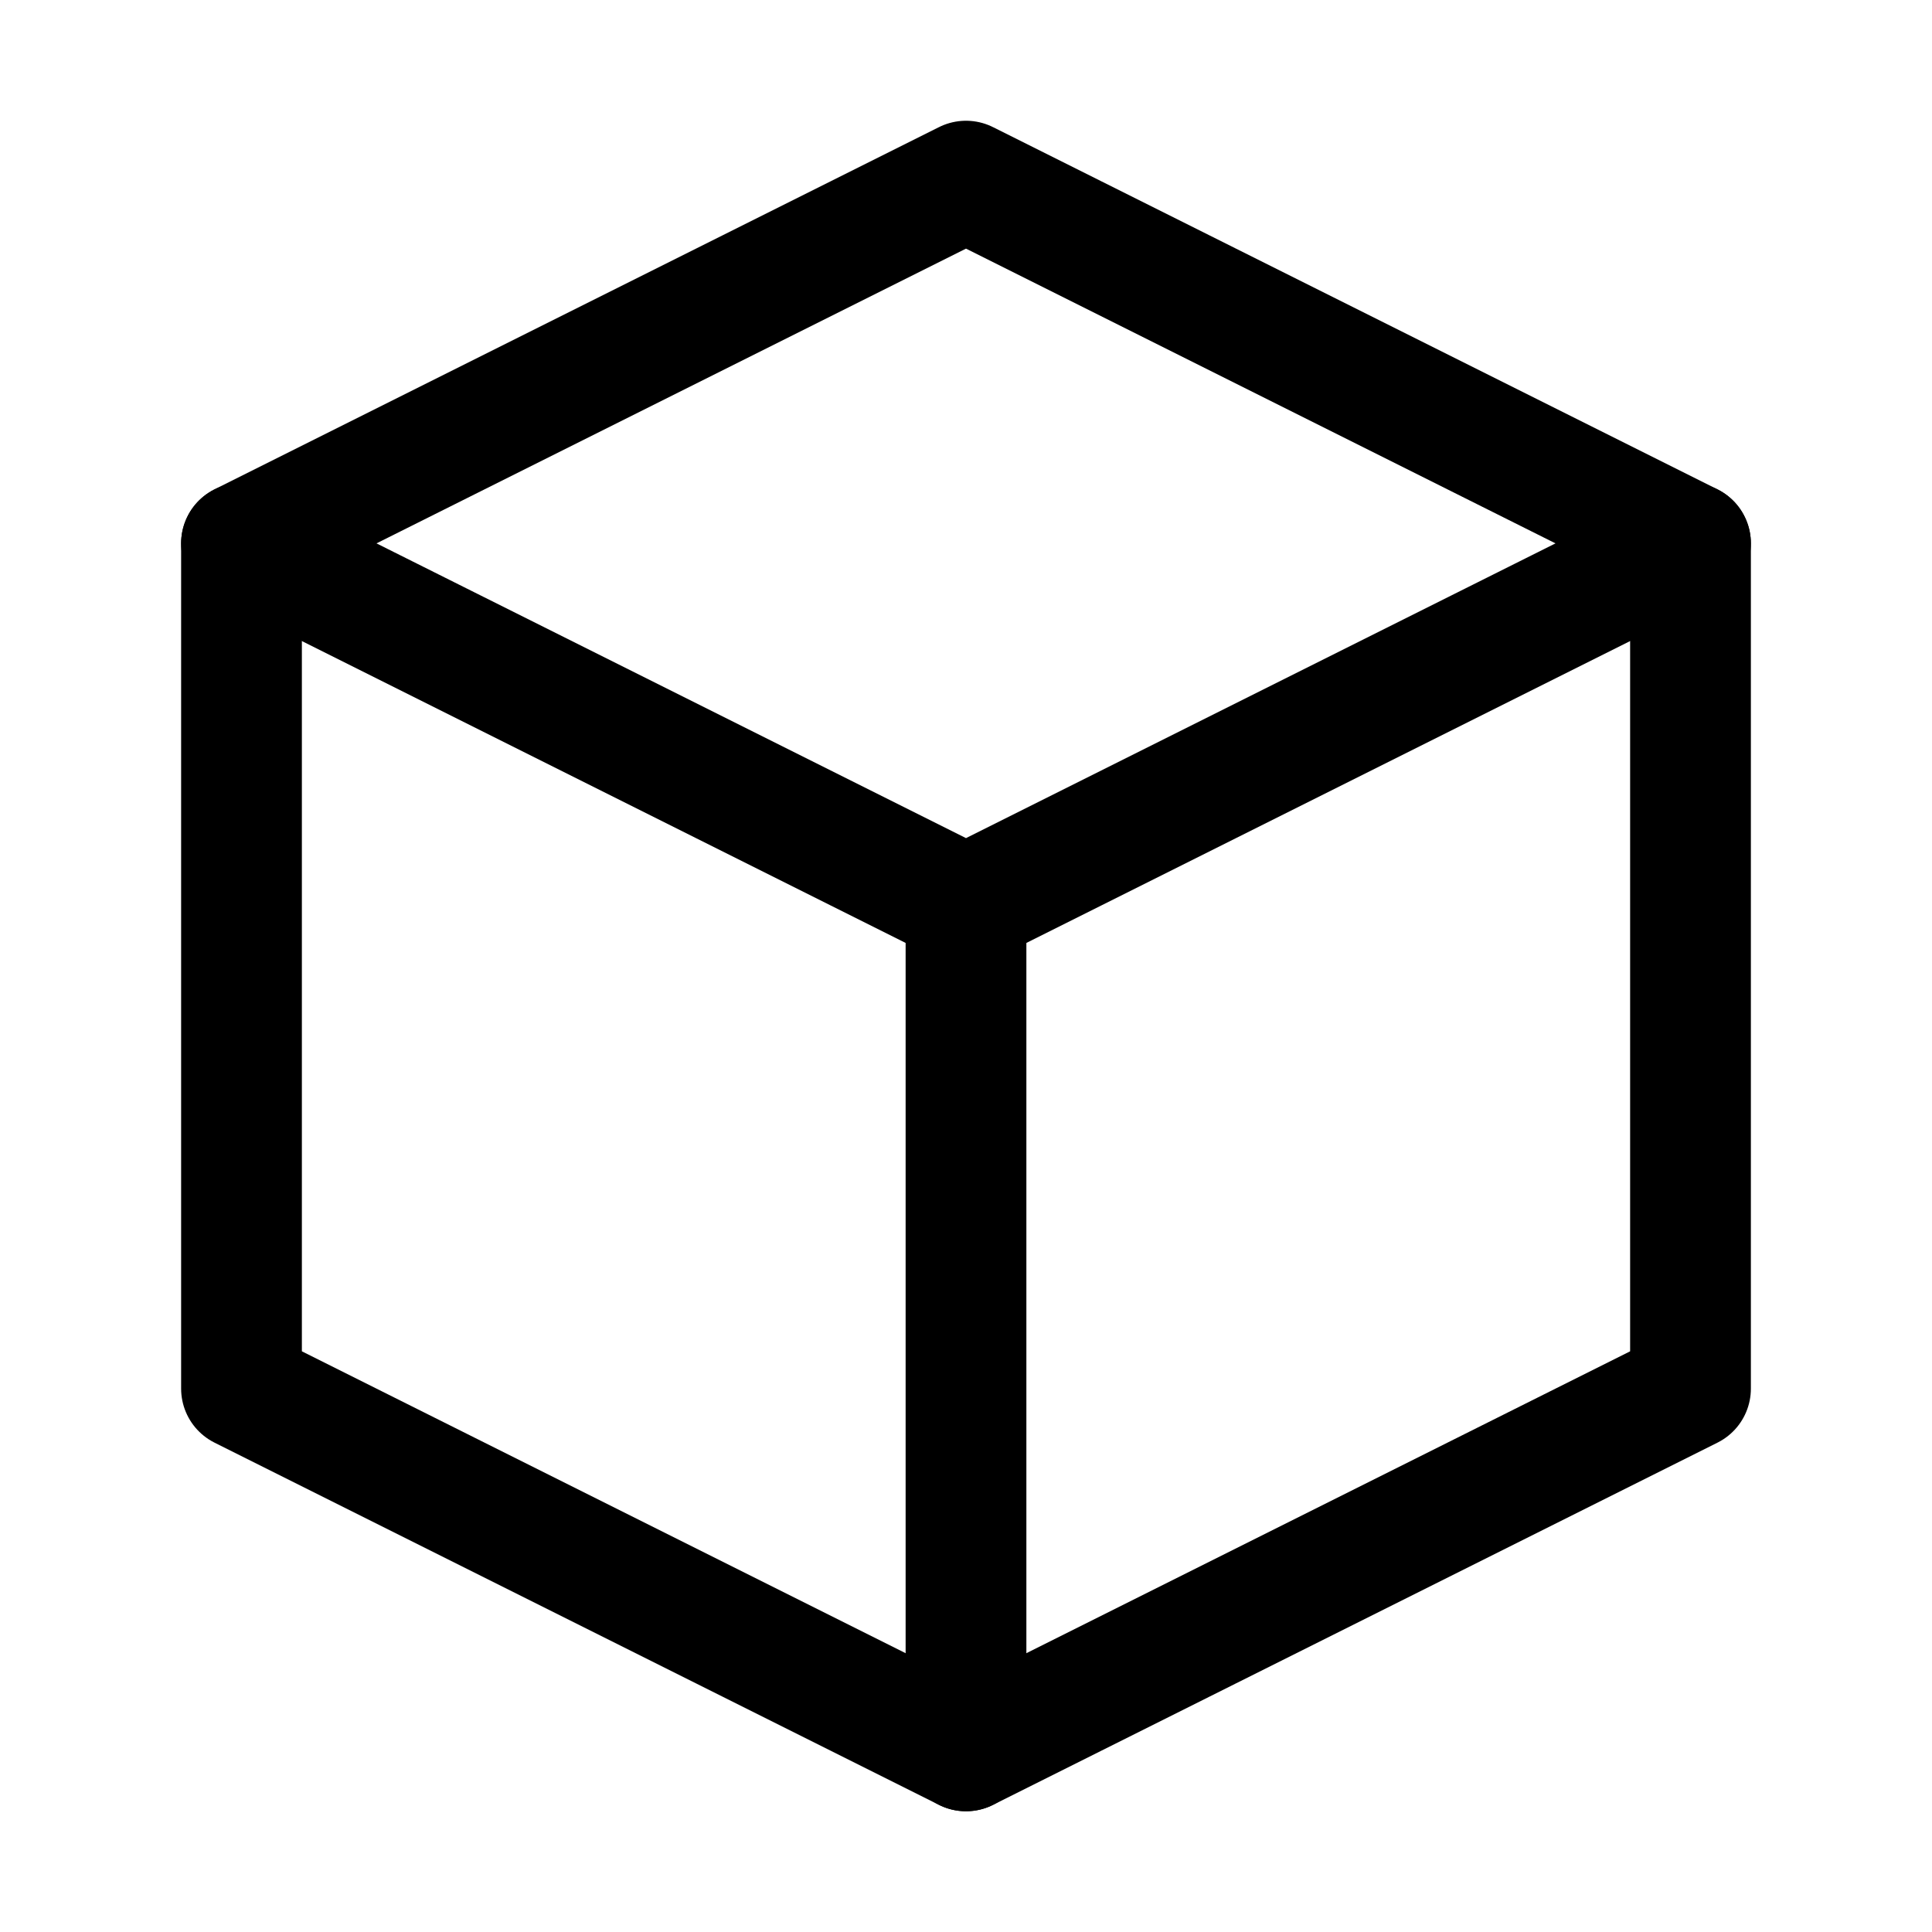
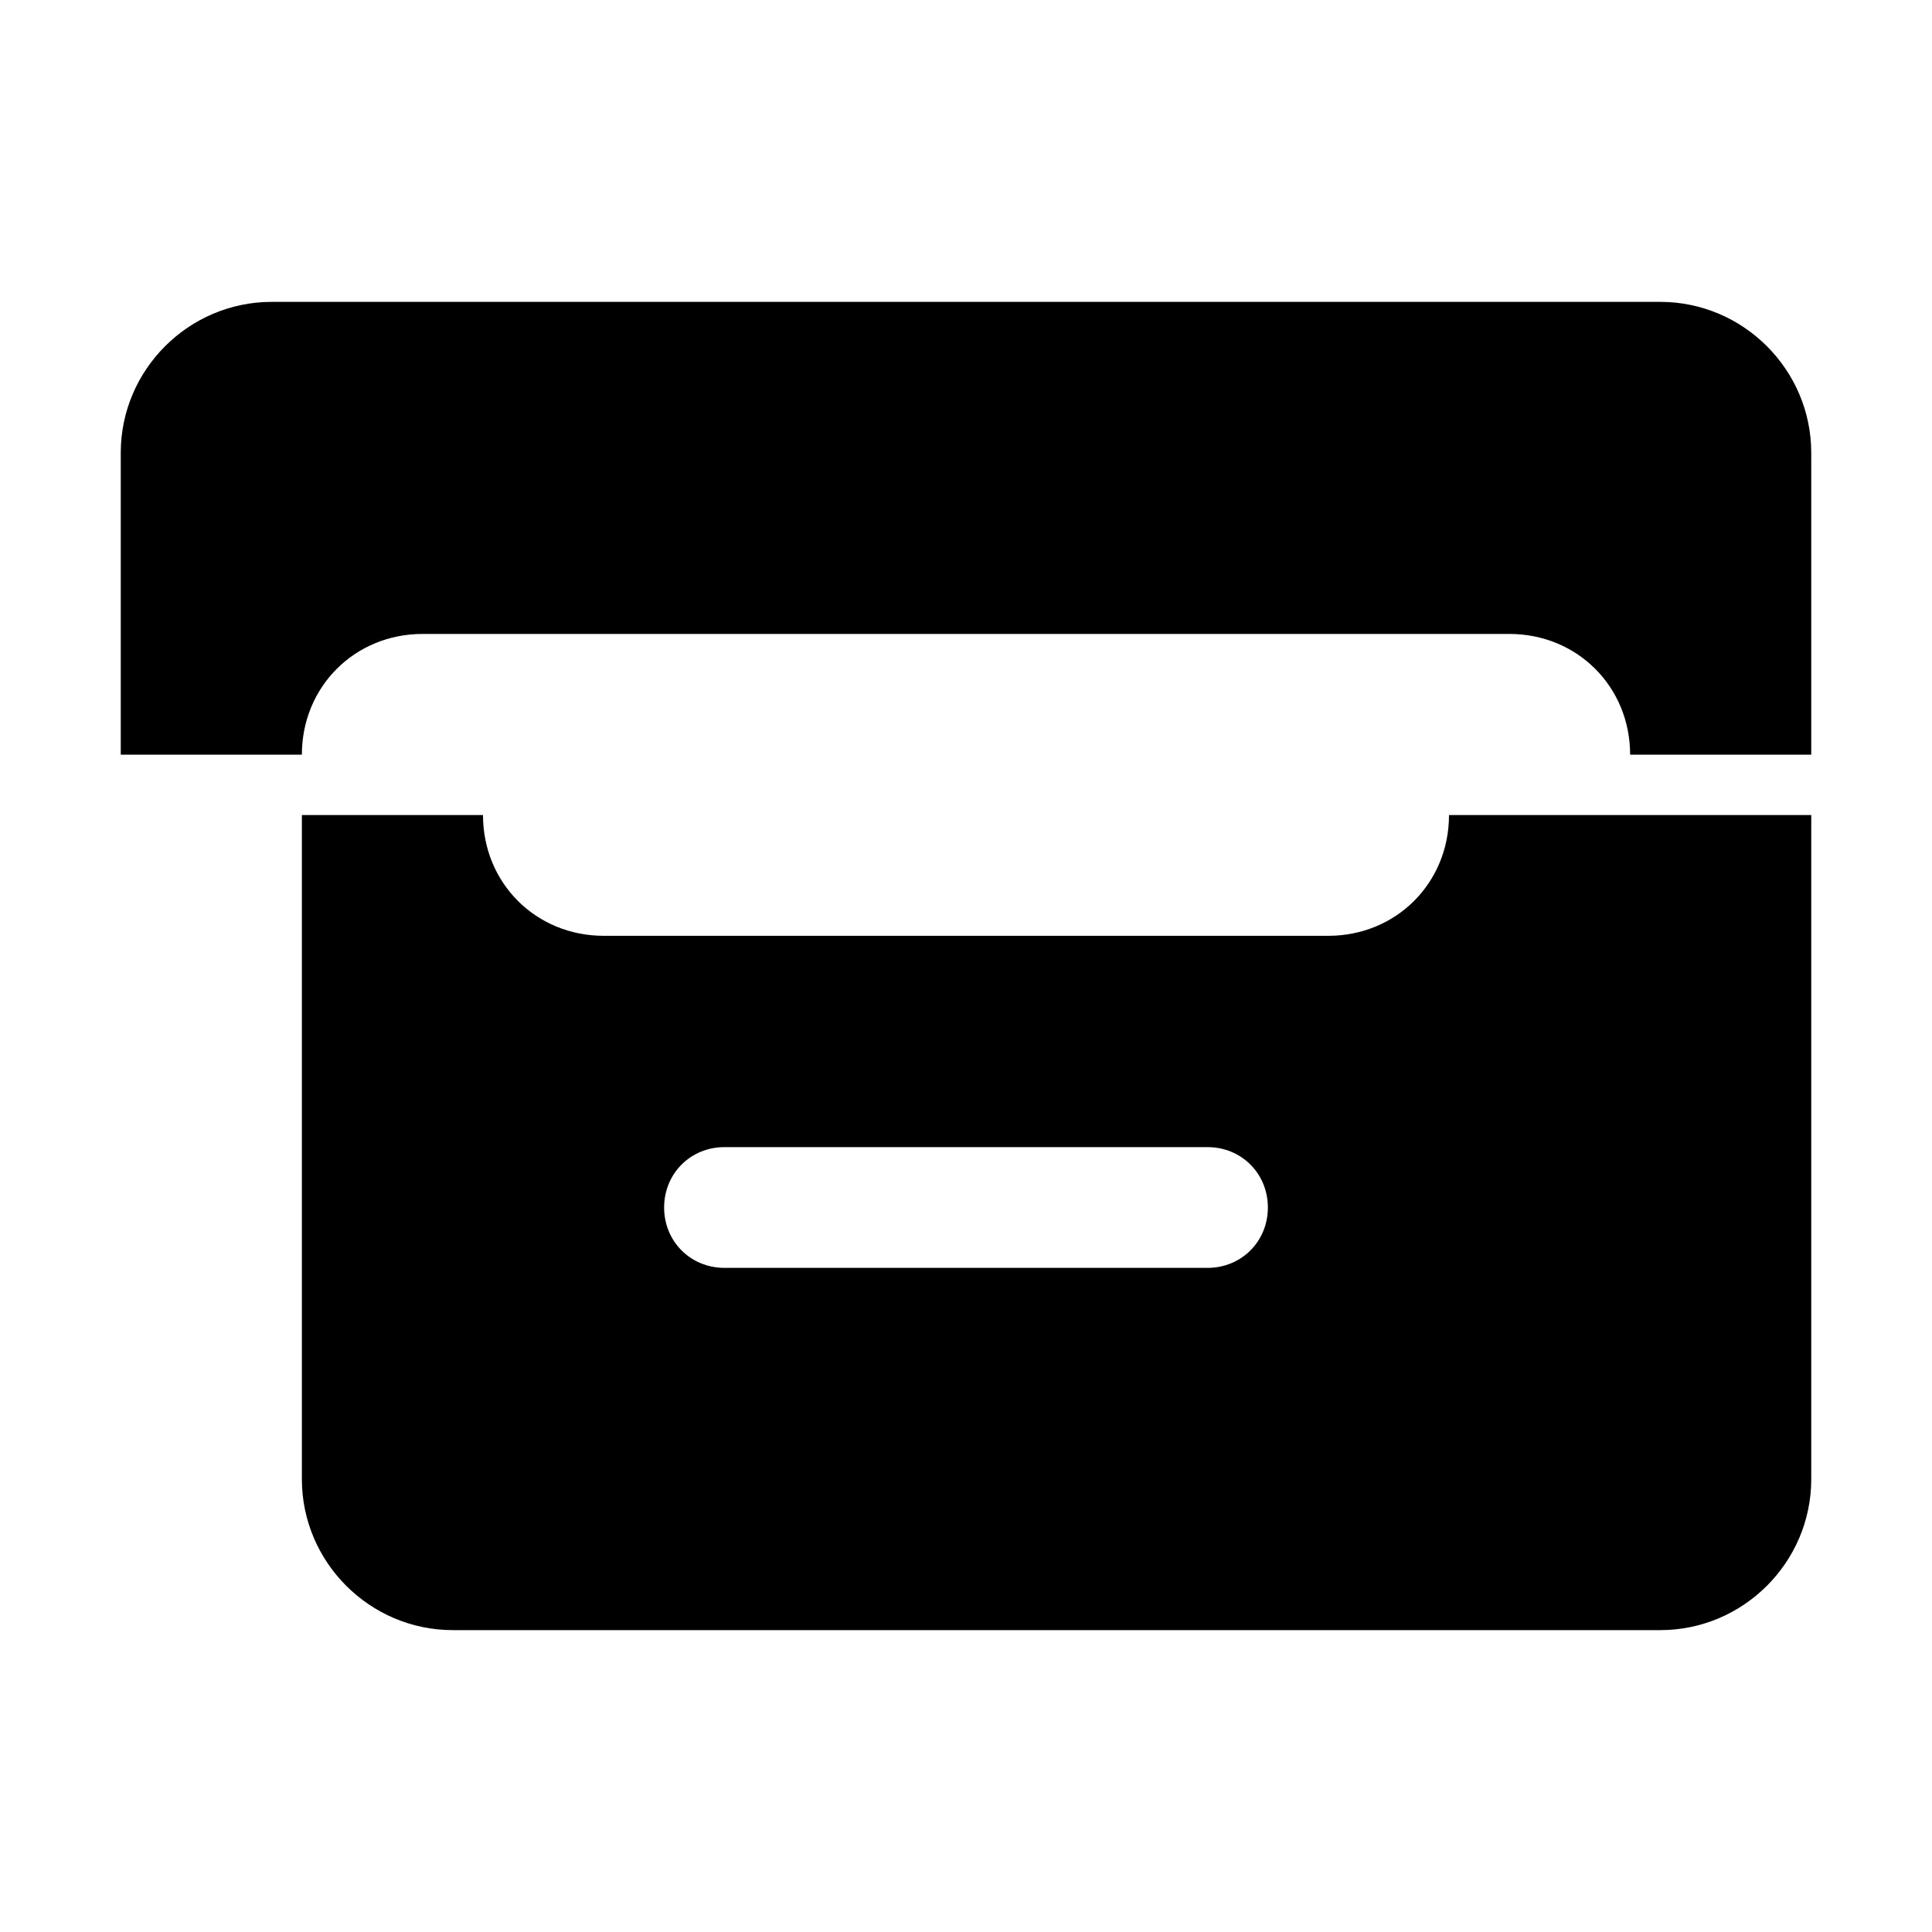
- <svg xmlns="http://www.w3.org/2000/svg" viewBox="0 0 1024 1024" fill="none" stroke="black" stroke-width="64" stroke-linecap="round" stroke-linejoin="round">
-   <path d="M512 96L128 288v448l384 192 384-192V288L512 96z" />
-   <path d="M128 288l384 192 384-192" />
-   <line x1="512" y1="480" x2="512" y2="928" />
+ <svg xmlns="http://www.w3.org/2000/svg" viewBox="0 0 1024 1024">
+   <path fill="black" d="M880 160H144c-44 0-80 36-80 80v160h96c0-36 28-64 64-64h576c36 0 64 28 64 64h96V240c0-44-36-80-80-80z" />
+   <path fill="black" d="M864 432h-96c0 36-28 64-64 64H320c-36 0-64-28-64-64h-96v352c0 44 36 80 80 80h640c44 0 80-36 80-80V432zM640 672H384c-18 0-32-14-32-32s14-32 32-32h256c18 0 32 14 32 32s-14 32-32 32z" />
</svg>
